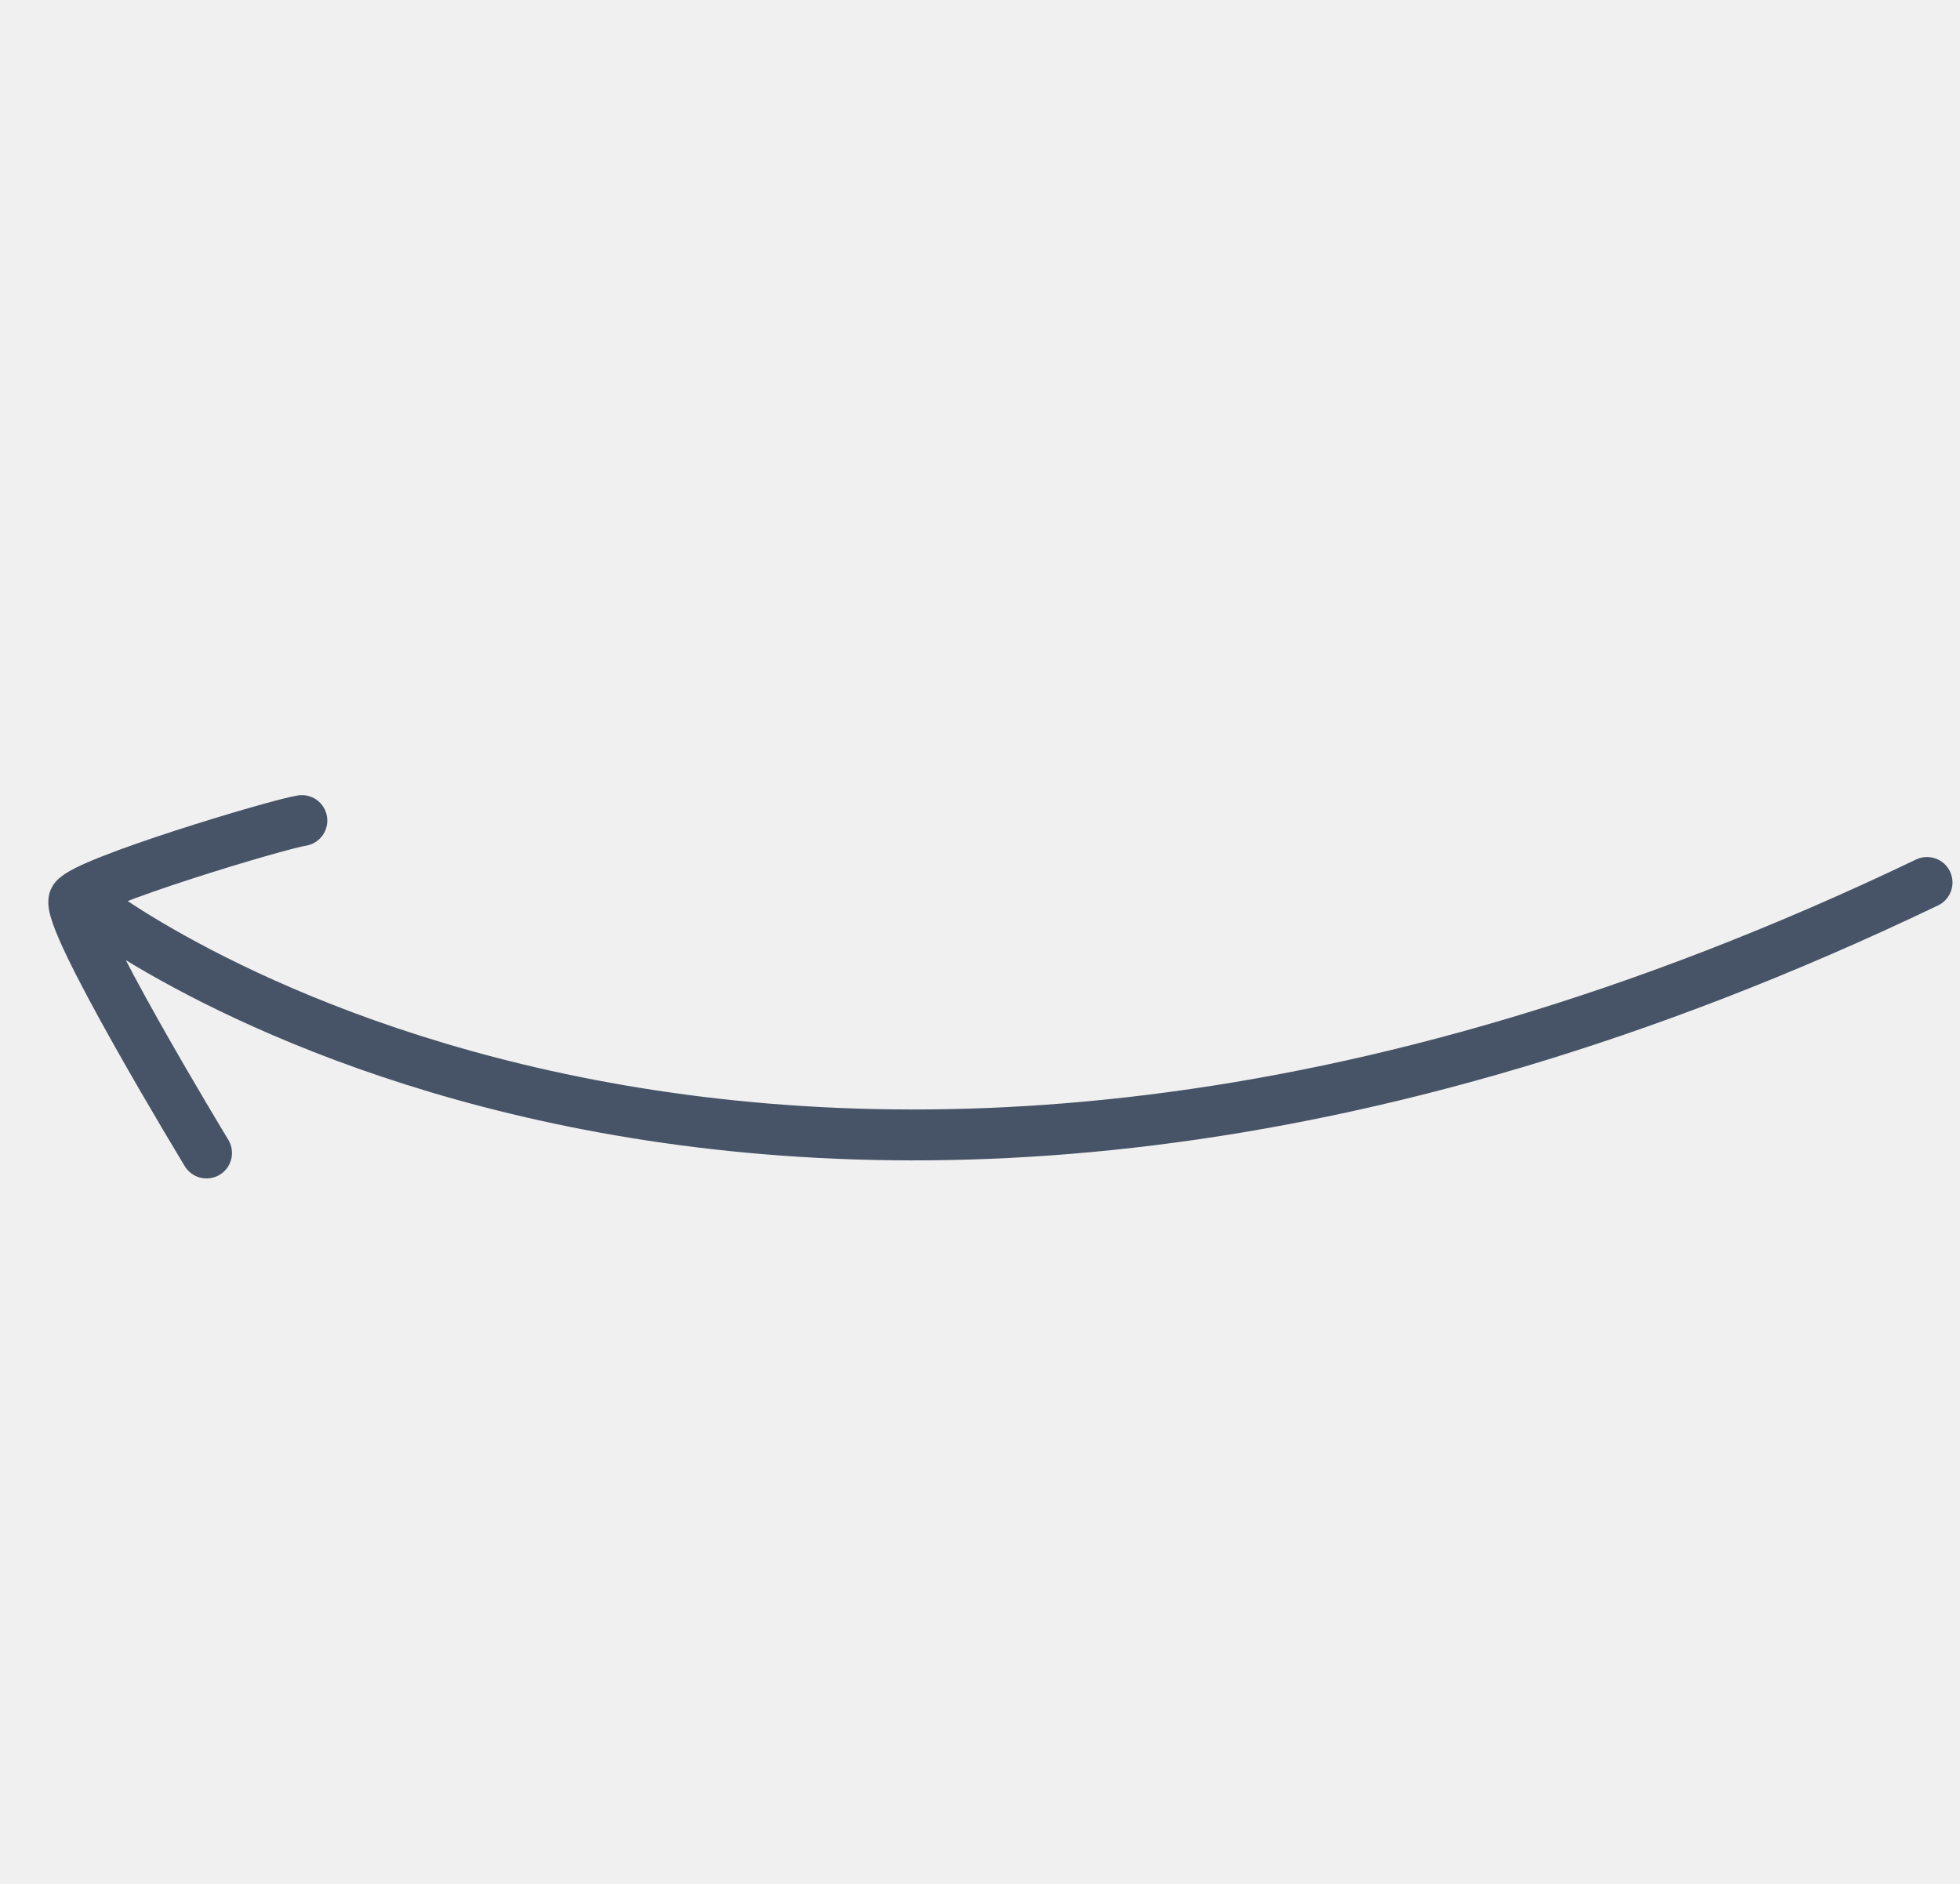
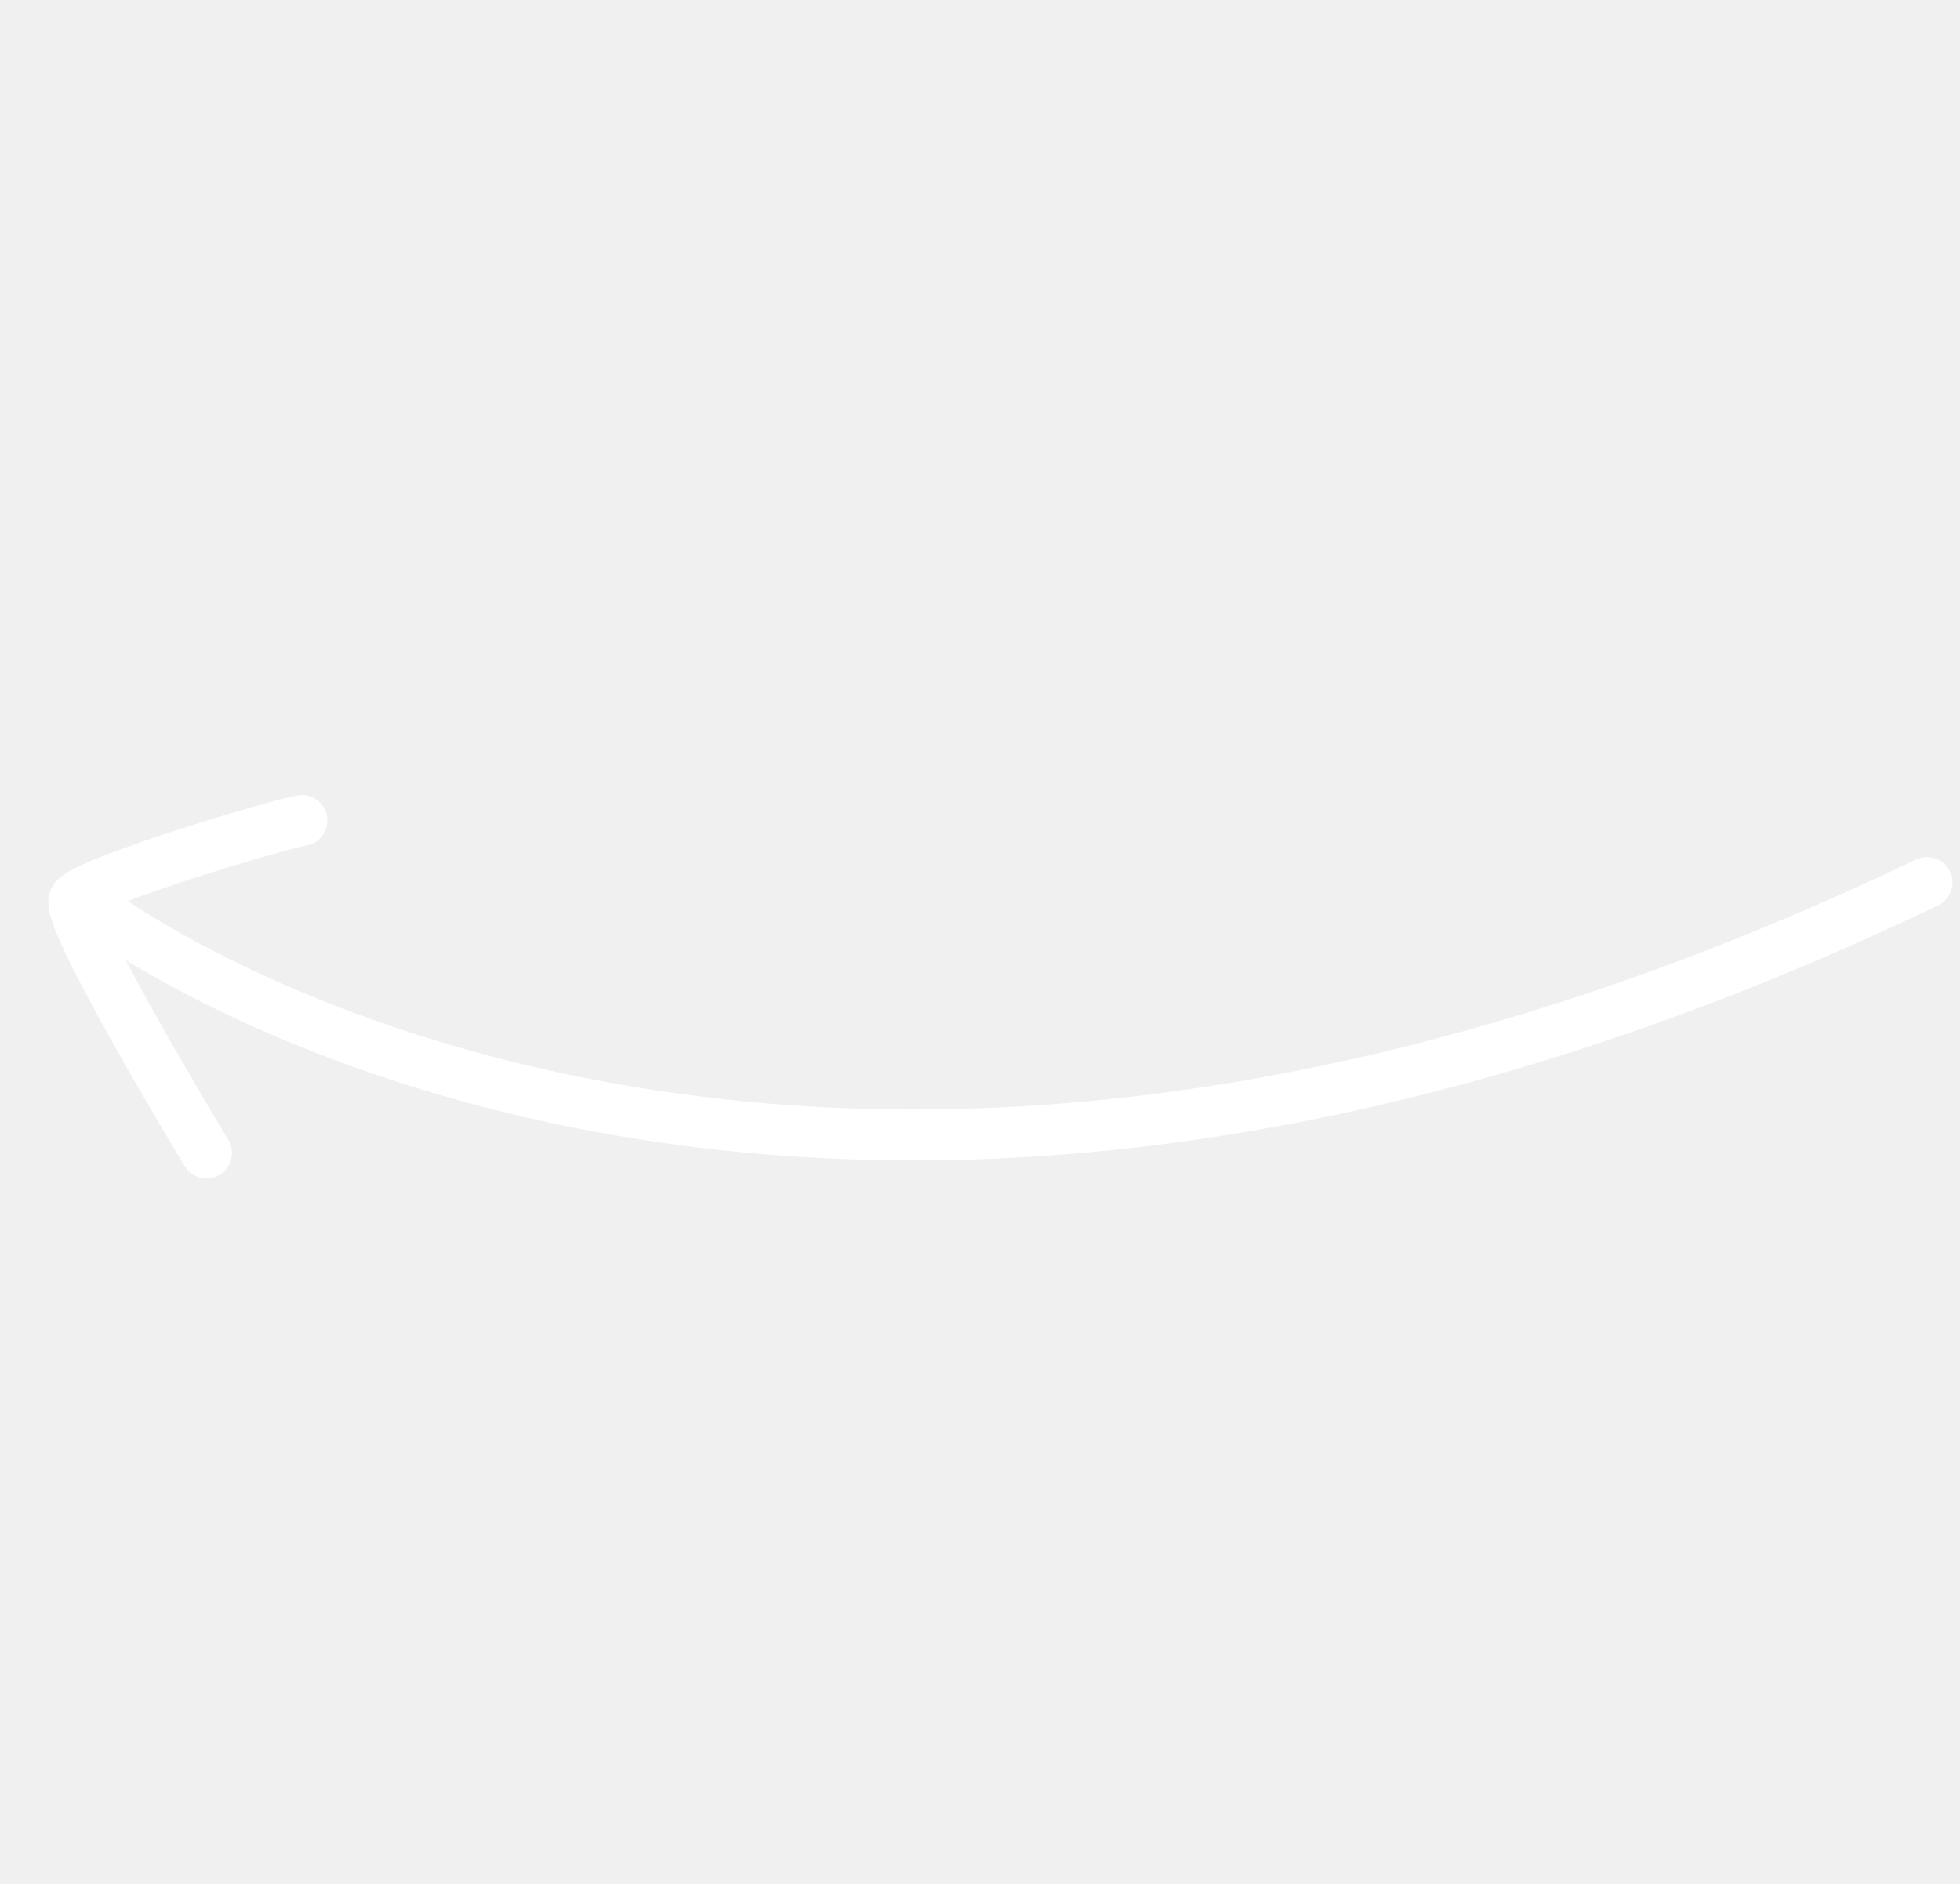
<svg xmlns="http://www.w3.org/2000/svg" width="231" height="222" viewBox="0 0 231 222" fill="none">
-   <path d="M10.587 106.728C10.587 106.728 90.804 169.321 227.114 104.004M24.341 135.883C24.341 135.883 7.411 107.99 8.767 105.961C10.128 103.927 32.641 97.169 35.576 96.707" stroke="#475467" stroke-width="6" stroke-miterlimit="10" stroke-linecap="round" stroke-linejoin="round" />
+   <path d="M10.587 106.728C10.587 106.728 90.804 169.321 227.114 104.004M24.341 135.883C24.341 135.883 7.411 107.99 8.767 105.961C10.128 103.927 32.641 97.169 35.576 96.707" stroke="#fff" stroke-width="6" stroke-miterlimit="10" stroke-linecap="round" stroke-linejoin="round" />
</svg>
